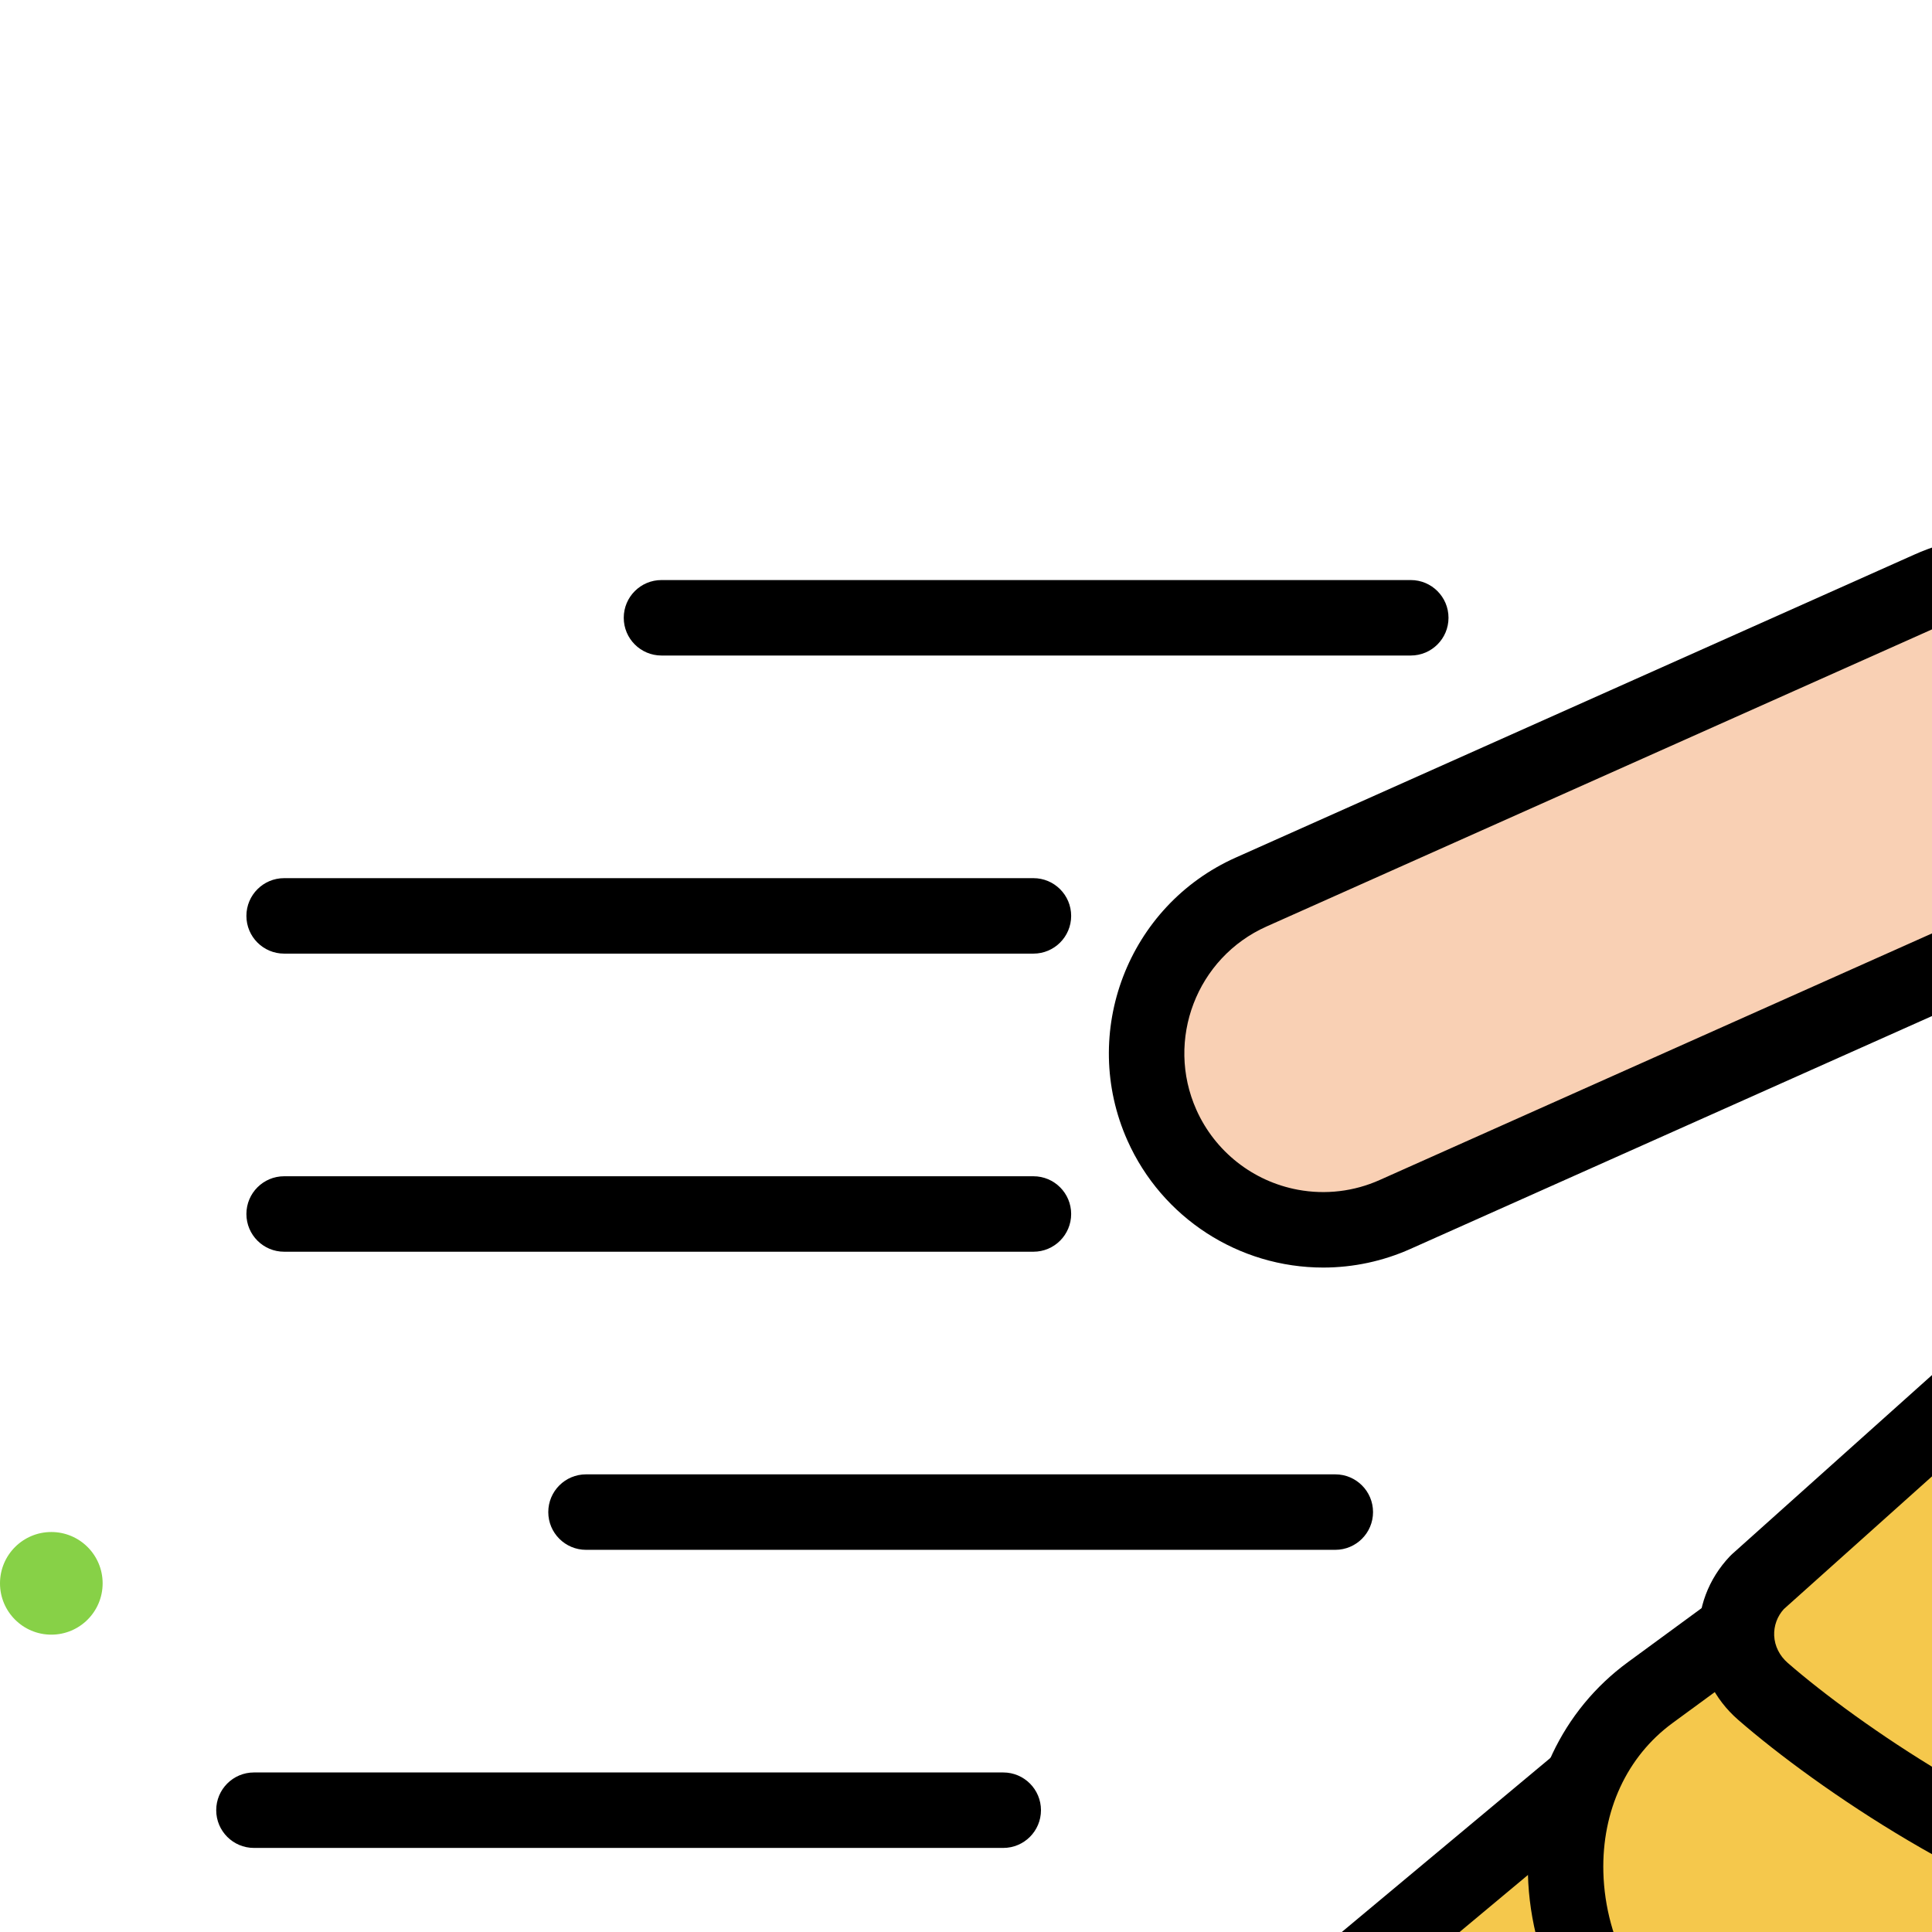
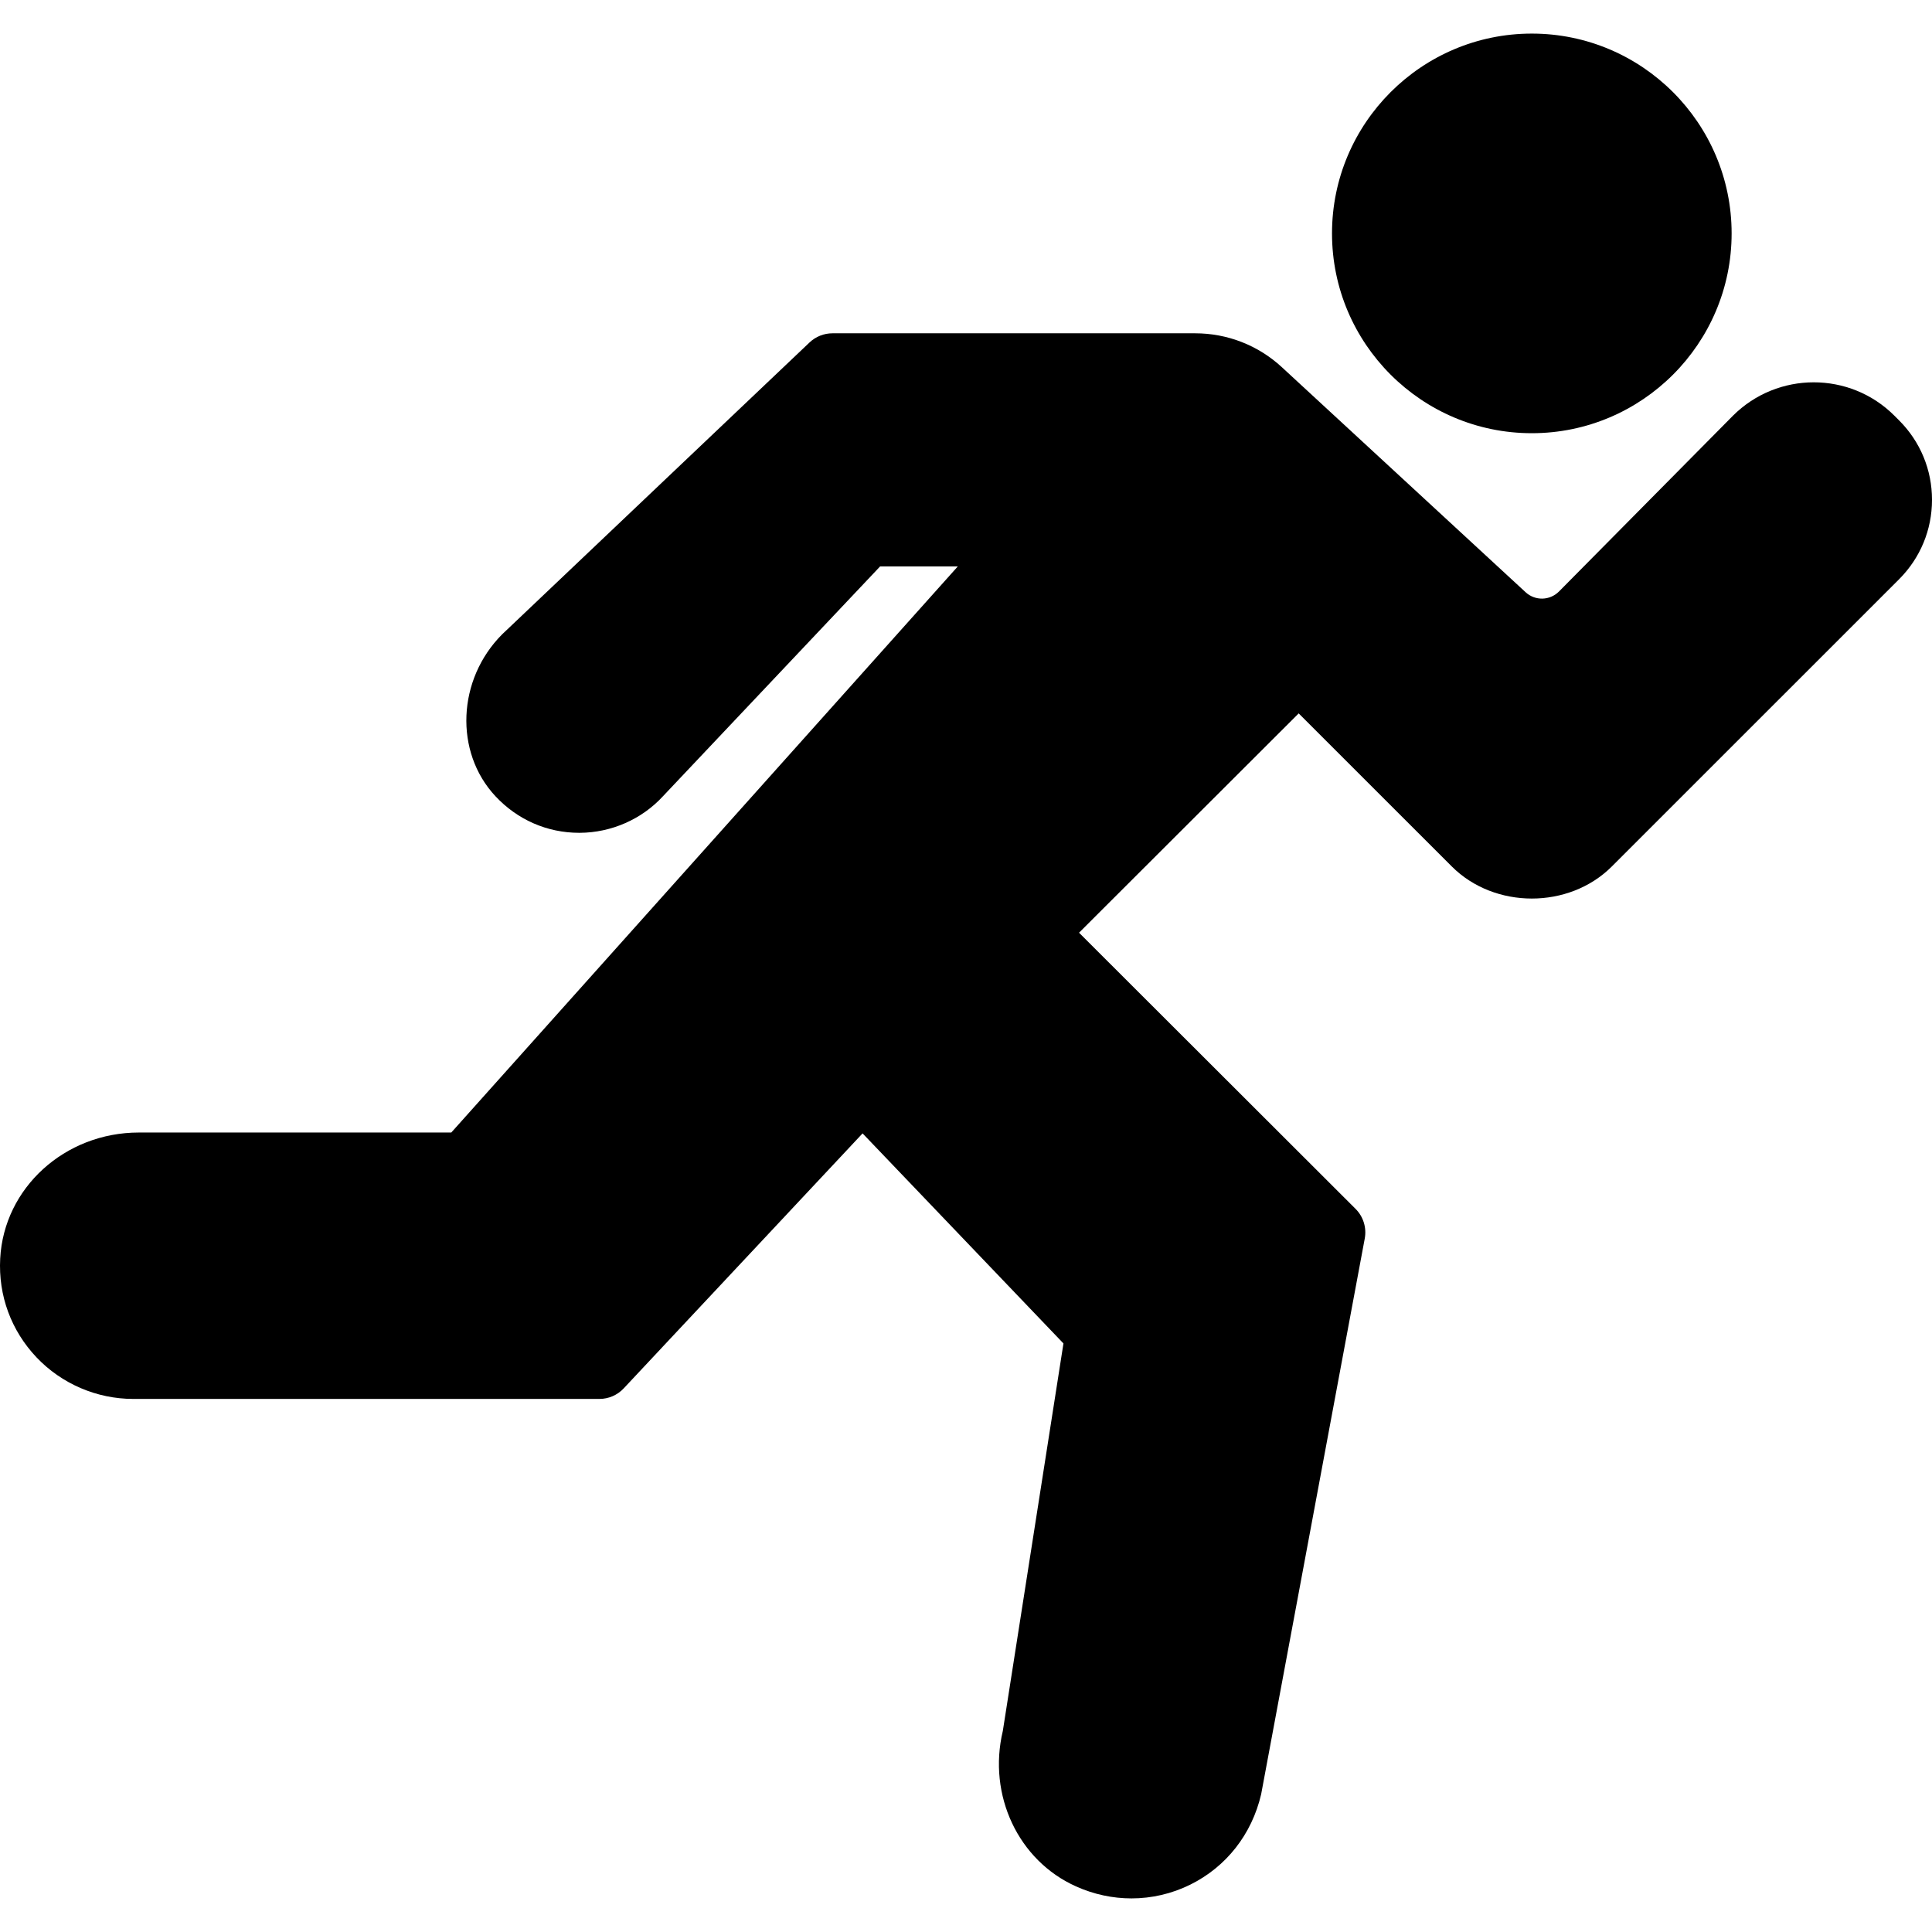
- <svg xmlns="http://www.w3.org/2000/svg" viewBox="0 0 128 128" xml:space="preserve">
-   <path fill="#F5C84C" d="M37.8 141.85c-4.5-.8-8-4.3-8.9-8.7 0-.2-.4-.2-.4 0-.9 4.4-4.4 7.9-8.9 8.7-.2 0-.2.3 0 .4 4.5.8 8 4.3 8.9 8.7 0 .2.4.2.4 0 .9-4.4 4.4-7.9 8.9-8.7.2-.1.2-.4 0-.4z" />
-   <path fill="#FC657E" d="M171.89 21.854c-3.289-.585-5.847-3.143-6.505-6.359 0-.146-.292-.146-.292 0-.658 3.216-3.216 5.774-6.505 6.359-.146 0-.146.219 0 .292 3.289.585 5.847 3.143 6.505 6.359 0 .146.292.146.292 0 .658-3.216 3.216-5.774 6.505-6.359.147-.073.147-.292 0-.292z" />
-   <path fill="#70D6F9" d="M231.2 163.9h-2.3v-2.3c0-1.7-1.4-3.2-3.2-3.2s-3.2 1.4-3.2 3.2v2.3h-2.3c-1.7 0-3.2 1.4-3.2 3.2s1.4 3.2 3.2 3.2h2.3v2.3c0 1.7 1.4 3.2 3.2 3.2s3.2-1.4 3.2-3.2v-2.3h2.3c1.7 0 3.2-1.4 3.2-3.2s-1.4-3.2-3.2-3.2z" />
-   <path fill="#87D147" d="M3.4 101.5a3.4 3.4 0 1 0 0 6.8 3.4 3.4 0 0 0 0-6.8z" />
-   <path fill="#F5C84C" d="M252.6 104.5a3.4 3.4 0 1 0 0 6.8 3.4 3.4 0 0 0 0-6.8z" />
-   <path fill="#F9D0B4" d="m172.708 148.624-8.151-6.996c-.17.483-.514.912-1.021 1.18l-23.768 12.565c-.31.164-.635.282-.964.378a295.054 295.054 0 0 0 3.727 2.639c.957.662.842 2.106-.203 2.616l-38.547 18.805c.564.81.619 1.948-.09 2.821-.476.586-1.122 1.324-1.722 2.184-1.919 2.747-1.278 6.604 1.433 8.573l7.487 5.438 56.474-25.536c11.217-5.226 12.68-18.487 5.345-24.667z" />
-   <path fill="#F5C84C" d="m163.904 139.256-16.931-14.738a7.892 7.892 0 0 1-5.87 1.025c-8.662-1.869-19.492-9.296-24.302-13.485a5 5 0 0 1-1.726-4.129l-5.747 4.212c-8.413 6.167-6.973 19.712 1.75 25.432l23.338 17.457a5.127 5.127 0 0 0 5.351.342l23.768-12.565a2.147 2.147 0 0 0 .369-3.551z" />
-   <path fill="#F5C84C" d="M111.078 137.574c-6.519-4.275-8.966-12.919-6.277-19.589l-21.64 18.058a3.415 3.415 0 0 0-.349 4.908l15.329 17.017a3.415 3.415 0 0 0 4.44.55l19.243-12.907-10.746-8.037z" />
-   <path fill="#F9D0B4" d="m98.141 157.968-15.329-17.017a3.405 3.405 0 0 1-.627-1.035l-1.432 1.201a31.602 31.602 0 0 1-6.813 4.36l-39.289 18.54c1.094.773 1.385 2.391.391 3.482-.508.558-1.195 1.258-1.843 2.083-2.071 2.634-1.65 6.521.945 8.641l7.167 5.854 42.572-17.291a57.499 57.499 0 0 0 11.019-5.944c1.12-.773 2.361-1.625 3.64-2.504a3.495 3.495 0 0 1-.401-.37z" />
-   <path fill="#DAE6F1" d="m42.63 160.251-7.98 3.766c1.094.773 1.385 2.391.391 3.482-.508.558-1.195 1.258-1.843 2.083-2.071 2.634-1.65 6.521.945 8.641l7.167 5.854 11.136-4.523c-2.97-5.961-7.179-14.343-9.816-19.303zM112.061 175.771l-8.281 4.04c.564.81.619 1.948-.09 2.821-.476.586-1.122 1.324-1.722 2.184-1.919 2.747-1.278 6.604 1.433 8.573l7.487 5.438 10.465-4.732a4770.457 4770.457 0 0 0-9.292-18.324z" />
-   <path fill="#FCA265" d="m93.005 127.829-9.843 8.214a3.415 3.415 0 0 0-.349 4.908l10.705 11.884-.513-25.006zM122.377 146.025l12.039 9.005a5.127 5.127 0 0 0 5.351.342l20.209-10.684-37.599 1.337z" />
-   <circle fill="#F9D0B4" cx="204.736" cy="42.492" r="20.991" />
-   <path d="M228.067 39.751c-1.514-12.865-13.206-22.099-26.073-20.589-12.863 1.511-22.1 13.207-20.589 26.071a23.34 23.34 0 0 0 8.772 15.695c4.188 3.307 9.256 5.059 14.512 5.059.924 0 1.855-.055 2.788-.164 12.865-1.512 22.101-13.208 20.59-26.072zm-21.173 21.106a18.365 18.365 0 0 1-13.617-3.853 18.363 18.363 0 0 1-6.904-12.354 18.367 18.367 0 0 1 3.853-13.618 18.367 18.367 0 0 1 12.354-6.904 18.516 18.516 0 0 1 2.171-.127c9.239 0 17.247 6.938 18.353 16.334h-.001c1.188 10.125-6.082 19.332-16.209 20.522z" />
-   <path fill="#F5C84C" d="m181.768 62.401-30.924-20.112a3.7 3.7 0 0 0-5.229 1.265L134.19 63.523a3.702 3.702 0 0 0 1.152 4.912l10.466 7.014a1.83 1.83 0 0 1 .308 2.782l-29.689 26.593c-1.994 2.099-1.81 5.334.374 7.235 4.81 4.189 15.64 11.617 24.302 13.485 2.688.58 5.487-.257 7.375-2.256l36.377-39.333c5.867-5.901 4.034-17.006-3.087-21.554z" />
-   <path fill="#FCA265" d="m196.58 103.633-8.426-26.284c-.415 2.466-1.487 4.784-3.297 6.605l-21.817 23.589 3.039 9.933c.726 2.374 3.421 3.542 5.654 2.421l22.818-11.436a4.027 4.027 0 0 0 2.029-4.828z" />
-   <path fill="#F9D0B4" d="m234.511 123.366-40.893-11.913-.67-2.189-21.046 10.548 1.354 4.425a11.603 11.603 0 0 0 7.852 7.747l46.912 13.666c.377.11.754.2 1.132.27 5.793 1.08 11.574-2.389 13.257-8.167 1.792-6.153-1.744-12.595-7.898-14.387zM139.012 39.903a11.7 11.7 0 0 0-11.154-.88L82.892 59.099c-5.898 2.633-8.545 9.55-5.912 15.449a11.683 11.683 0 0 0 8.546 6.732c2.252.42 4.652.184 6.903-.821l39.149-17.479 2.253 1.468c.081-.316.189-.629.359-.925l11.153-19.495-6.331-4.125z" />
-   <path fill="#FCA265" d="M150.844 42.289a3.7 3.7 0 0 0-5.229 1.265L134.19 63.523a3.702 3.702 0 0 0 1.152 4.912l10.466 7.014c.658.441.918 1.219.756 1.929l7.093-1.467a38.891 38.891 0 0 0 22.081-13.285l2.231-2.695-27.125-17.642z" />
-   <path d="M190.747 73.009c-.583-5.277-3.433-10.027-7.623-12.708l-30.917-20.107a6.227 6.227 0 0 0-4.837-.829 6.229 6.229 0 0 0-3.926 2.948L132.02 62.281c-1.609 2.812-.762 6.427 1.93 8.23l9.746 6.531-28.937 25.919c-.05.045-.099.092-.145.141-1.429 1.504-2.163 3.458-2.065 5.502.098 2.063 1.024 3.959 2.61 5.34 5.253 4.574 16.356 12.089 25.416 14.043.725.156 1.457.232 2.185.232 2.825 0 5.583-1.15 7.553-3.235l36.316-39.268c3.158-3.176 4.659-7.808 4.118-12.707zm-7.726 9.248-36.36 39.313c-1.284 1.359-3.163 1.931-5.03 1.529-8.079-1.743-18.51-8.854-23.187-12.926-.548-.477-.867-1.118-.9-1.806a2.456 2.456 0 0 1 .639-1.76l29.601-26.515c.05-.045.099-.092.145-.141a4.321 4.321 0 0 0 1.165-3.461 4.324 4.324 0 0 0-1.894-3.12l-10.467-7.014a1.204 1.204 0 0 1-.373-1.594l11.424-19.968c.224-.392.572-.526.761-.571.187-.046.56-.084.936.16l30.925 20.112.018.011c2.934 1.874 4.936 5.257 5.354 9.05.373 3.39-.608 6.537-2.757 8.701z" />
-   <path d="m198.96 102.87-8.29-25.86a2.5 2.5 0 0 0-4.762 1.526l8.29 25.861a1.518 1.518 0 0 1-.769 1.83l-22.818 11.437a1.507 1.507 0 0 1-1.282.039 1.508 1.508 0 0 1-.86-.957l-2.835-9.266a2.5 2.5 0 0 0-4.781 1.463l2.835 9.265a6.514 6.514 0 0 0 3.673 4.091 6.522 6.522 0 0 0 5.492-.165l22.817-11.437a6.493 6.493 0 0 0 3.29-7.827z" />
-   <path d="M243.632 127.722a14.013 14.013 0 0 0-8.421-6.756l-39.597-11.535-.156-.51a2.5 2.5 0 1 0-4.781 1.462l.551 1.801a2.497 2.497 0 0 0 1.691 1.669l40.894 11.913a9.046 9.046 0 0 1 5.436 4.361 9.044 9.044 0 0 1 .76 6.928 9.063 9.063 0 0 1-10.399 6.408 9.258 9.258 0 0 1-.89-.212l-46.911-13.666a9.077 9.077 0 0 1-6.161-6.078l-1.238-4.05a2.5 2.5 0 1 0-4.781 1.462l1.238 4.051a14.064 14.064 0 0 0 9.544 9.417l46.911 13.665a14.25 14.25 0 0 0 3.992.572c6.161 0 11.71-4.037 13.496-10.168a14.029 14.029 0 0 0-1.178-10.734zM146.124 41.552l-5.748-3.745a14.143 14.143 0 0 0-13.537-1.068L81.873 56.816c-7.147 3.191-10.366 11.604-7.175 18.751a14.205 14.205 0 0 0 12.975 8.412 14.15 14.15 0 0 0 5.776-1.237l37.907-16.924.667.435a2.5 2.5 0 0 0 2.729-4.189l-1.808-1.178a2.498 2.498 0 0 0-2.384-.188L91.411 78.177a9.152 9.152 0 0 1-5.425.646 9.208 9.208 0 0 1-6.722-5.294c-2.067-4.63.018-10.08 4.648-12.147l44.966-20.076a9.164 9.164 0 0 1 8.769.692l5.747 3.745a2.502 2.502 0 0 0 3.46-.73 2.503 2.503 0 0 0-.73-3.461zM179.363 58.247a2.5 2.5 0 0 0-3.52.332l-2.031 2.454a36.522 36.522 0 0 1-20.661 12.431l-6.863 1.419a2.5 2.5 0 0 0 1.012 4.897l6.863-1.419a41.538 41.538 0 0 0 23.501-14.139l2.031-2.454a2.5 2.5 0 0 0-.332-3.521z" />
-   <path fill="#FC657E" d="M43.861 190.711a7.17 7.17 0 0 0-2.551-6.635l-7.168-5.855c-2.592-2.117-3.052-5.926-.999-8.569.664-.856 1.377-1.58 1.899-2.154 1.255-1.378.484-3.617-1.398-3.903l-17.18 1.377c-2.598.598-3.942 3.157-3.073 5.607l13.096 36.905c3.687 10.39 10.236 12.016 13.023 12.219 2.635.191 4.823-2.111 4.085-4.418-1.316-4.118-2.025-9.589-1.309-14.272l1.575-10.302z" />
-   <path d="M46.332 191.088a9.707 9.707 0 0 0-3.441-8.949l-7.168-5.854c-1.541-1.258-1.813-3.546-.606-5.099.446-.575.939-1.105 1.375-1.573l.397-.431a4.837 4.837 0 0 0 .984-4.883 4.851 4.851 0 0 0-3.856-3.174 2.505 2.505 0 0 0-.574-.021l-17.18 1.377c-.122.01-.242.028-.361.056-1.944.447-3.526 1.627-4.456 3.322-.92 1.677-1.07 3.703-.412 5.557l13.096 36.905c4.199 11.833 12.027 13.646 15.198 13.877.166.012.33.018.494.018 2.023 0 3.926-.904 5.163-2.475 1.201-1.526 1.563-3.427.991-5.216-1.346-4.214-1.813-9.247-1.219-13.133l1.575-10.304zm-4.943-.755-1.575 10.304c-.714 4.672-.191 10.433 1.399 15.411.022.07.091.286-.157.6a1.59 1.59 0 0 1-1.366.563c-2.191-.159-7.636-1.507-10.849-10.562l-13.096-36.906c-.185-.52-.155-1.045.083-1.48.154-.28.458-.638 1.049-.815l15.991-1.282-.038.042c-.481.518-1.081 1.162-1.663 1.912-2.856 3.678-2.232 9.078 1.392 12.038l7.168 5.854a4.685 4.685 0 0 1 1.662 4.321z" />
-   <path fill="#FC657E" d="M114.937 229.858c-1.547-4.036-2.565-9.459-2.116-14.175l.989-10.376a7.168 7.168 0 0 0-2.923-6.48l-7.488-5.439c-2.707-1.967-3.383-5.743-1.483-8.498.615-.892 1.285-1.656 1.774-2.258 1.175-1.447.278-3.639-1.617-3.817l-17.075 2.348c-2.56.744-3.757 3.375-2.75 5.772l15.167 36.104c4.27 10.164 10.901 11.417 13.695 11.461 2.641.042 4.694-2.381 3.827-4.642z" />
-   <path d="M117.271 228.963c-1.583-4.13-2.334-9.128-1.961-13.043l.989-10.376a9.705 9.705 0 0 0-3.943-8.739l-7.488-5.44c-1.609-1.168-2.01-3.437-.894-5.057.413-.598.875-1.155 1.282-1.647l.374-.454a4.84 4.84 0 0 0 .706-4.931 4.853 4.853 0 0 0-4.03-2.952 2.462 2.462 0 0 0-.575.013l-17.075 2.348c-.121.017-.24.042-.357.076-1.916.557-3.429 1.825-4.261 3.57-.823 1.726-.858 3.757-.096 5.571l15.167 36.104c4.863 11.576 12.781 12.942 15.96 12.992l.108.001c2.168 0 4.181-1.032 5.399-2.774 1.114-1.59 1.367-3.508.695-5.262zm-4.791 2.398c-.21.301-.667.656-1.332.64-2.197-.035-7.708-1.071-11.43-9.93l-15.167-36.105c-.214-.508-.214-1.035 0-1.482.137-.289.421-.664 1.001-.874l15.893-2.186-.037.044c-.451.544-1.013 1.221-1.551 2.002-2.644 3.834-1.714 9.19 2.072 11.939l7.489 5.44a4.686 4.686 0 0 1 1.903 4.219l-.989 10.376c-.448 4.706.4 10.428 2.27 15.307.027.07.108.281-.122.61z" />
-   <path d="m174.336 146.728-7.509-6.445a2.5 2.5 0 0 0-3.255 3.794l7.526 6.46c2.715 2.287 4.031 5.94 3.522 9.773-.616 4.635-3.646 8.541-8.289 10.704L110.408 196.3a2.5 2.5 0 0 0 2.059 4.556l55.949-25.298c6.154-2.867 10.326-8.321 11.159-14.589.737-5.534-1.229-10.864-5.239-14.241z" />
-   <path d="M143.953 156.333a239.326 239.326 0 0 1-3.164-2.236 2.5 2.5 0 1 0-2.91 4.066c.655.469 1.281.914 1.859 1.323l-36.615 17.862a2.5 2.5 0 0 0 2.192 4.494l38.107-18.591a3.986 3.986 0 0 0 2.25-3.312 3.976 3.976 0 0 0-1.719-3.606z" />
-   <path d="m165.545 137.371-16.409-14.285a2.5 2.5 0 0 0-3.283 3.771l16.061 13.98-23.314 12.326c-.88.465-1.932.397-2.687-.134l-23.337-17.457a2.62 2.62 0 0 0-.126-.089c-3.718-2.438-6.102-6.823-6.223-11.445-.106-4.068 1.563-7.669 4.58-9.88l5.54-4.061a2.503 2.503 0 0 0 .539-3.495 2.503 2.503 0 0 0-3.495-.539l-5.54 4.061c-4.358 3.194-6.771 8.313-6.622 14.043.162 6.208 3.383 12.121 8.412 15.452l23.335 17.454a7.612 7.612 0 0 0 4.391 1.399 7.62 7.62 0 0 0 3.569-.891l23.77-12.565a4.64 4.64 0 0 0 2.45-3.631c.158-1.544-.46-3.06-1.611-4.014z" />
-   <path d="M123.303 144.62a2.501 2.501 0 0 0-3.469-.684l-18.646 12.506a.922.922 0 0 1-1.19-.147l-15.329-17.017c-.227-.251-.243-.532-.233-.677s.066-.421.327-.638l21.514-17.953a2.5 2.5 0 1 0-3.203-3.839L81.56 134.124a5.866 5.866 0 0 0-2.11 4.123 5.863 5.863 0 0 0 1.505 4.378l15.329 17.017a5.926 5.926 0 0 0 4.407 1.947c1.14 0 2.285-.325 3.283-.994l18.646-12.506a2.501 2.501 0 0 0 .683-3.469z" />
-   <path d="M99.946 157.371a2.499 2.499 0 0 0-3.476-.645l-2.989 2.057a55.145 55.145 0 0 1-10.541 5.686l-42.065 17.085a2.5 2.5 0 0 0 1.882 4.633l42.065-17.085a60.17 60.17 0 0 0 11.498-6.203l2.981-2.051a2.501 2.501 0 0 0 .645-3.477zM83.605 138.726a2.5 2.5 0 0 0-3.522-.31l-.936.785a29.148 29.148 0 0 1-6.274 4.016l-38.67 18.247a2.5 2.5 0 0 0 2.133 4.522l38.67-18.247a34.13 34.13 0 0 0 7.353-4.705l.936-.785a2.501 2.501 0 0 0 .31-3.523z" />
-   <path d="M54.468 178.009c-2.813-5.644-6.711-13.403-9.304-18.316a2.5 2.5 0 0 0-4.422 2.334c2.571 4.871 6.45 12.592 9.251 18.212a2.501 2.501 0 0 0 4.475-2.23zM123.323 192.453a4493.533 4493.533 0 0 0-8.709-17.178 2.5 2.5 0 1 0-4.454 2.27 4715.71 4715.71 0 0 1 8.699 17.16 2.499 2.499 0 1 0 4.464-2.252zM95.512 128.178c-.028-1.38-1.131-2.483-2.551-2.448a2.5 2.5 0 0 0-2.448 2.551l.5 24.35a2.5 2.5 0 0 0 2.499 2.449h.052a2.5 2.5 0 0 0 2.448-2.551l-.5-24.351zM159.663 142.199l-37.01 1.315a2.5 2.5 0 0 0 .087 4.998l.09-.001 37.01-1.315a2.499 2.499 0 0 0 2.409-2.587 2.499 2.499 0 0 0-2.586-2.41zM93.467 38.43H43.825a2.5 2.5 0 1 0 0 5h49.642a2.5 2.5 0 1 0 0-5zM68.467 58.18H18.825a2.5 2.5 0 1 0 0 5h49.642a2.5 2.5 0 1 0 0-5zM68.467 77.93H18.825a2.5 2.5 0 1 0 0 5h49.642a2.5 2.5 0 1 0 0-5zM88.467 97.68H38.825a2.5 2.5 0 1 0 0 5h49.642a2.5 2.5 0 1 0 0-5zM66.467 117.43H16.825a2.5 2.5 0 1 0 0 5h49.642a2.5 2.5 0 1 0 0-5z" />
+ <svg xmlns="http://www.w3.org/2000/svg" fill="#000000" version="1.1" id="Layer_1" viewBox="0 0 512.149 512.149" xml:space="preserve">
+   <g transform="translate(-1)">
+     <g>
+       <g>
+         <path d="M504.427,111.44l-1.253-1.254c-11.776-11.776-30.967-11.802-42.814,0.035l-46.089,46.574     c-2.428,2.436-6.312,2.534-8.845,0.203l-64.618-59.657c-6.276-5.8-14.442-8.987-22.996-8.987h-96.124     c-2.269,0-4.44,0.865-6.082,2.419l-81.47,77.356c-11.935,11.944-12.756,31.197-1.818,42.92     c5.844,6.268,13.736,9.719,22.219,9.719h0.15c8.413-0.044,16.499-3.619,22.087-9.728l57.538-60.893h20.595L120.63,300.218H37.81     c-19.633,0-35.778,14.68-36.758,33.421c-0.521,9.79,2.904,19.094,9.64,26.191c6.638,7,15.969,11.008,25.618,11.008h123.586     c2.436,0,4.767-1.006,6.444-2.798l63.32-67.593l53.248,55.684l-16.075,102.735c-4.052,17.02,4.114,34.357,19.412,41.198     c4.714,2.119,9.719,3.178,14.698,3.178c5.358,0,10.69-1.227,15.598-3.655c9.481-4.696,16.296-13.285,18.776-23.967     l27.463-147.306c0.53-2.86-0.38-5.809-2.445-7.865l-73.295-73.198l58.227-58.138l40.589,40.58     c11.335,11.335,31.091,11.335,42.417,0l76.156-76.147c5.623-5.623,8.722-13.109,8.722-21.054     C513.149,124.54,510.05,117.063,504.427,111.44z" />
+         <path d="M407.065,114.837c29.211,0,52.966-23.755,52.966-52.966c0-29.211-23.755-52.966-52.966-52.966     c-29.21,0-52.966,23.755-52.966,52.966C354.1,91.082,377.855,114.837,407.065,114.837z" />
+       </g>
+     </g>
+   </g>
</svg>
